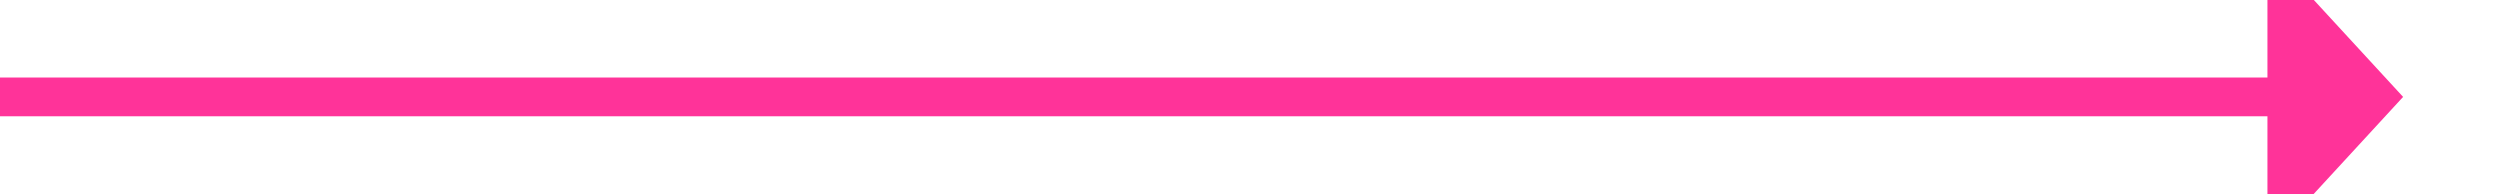
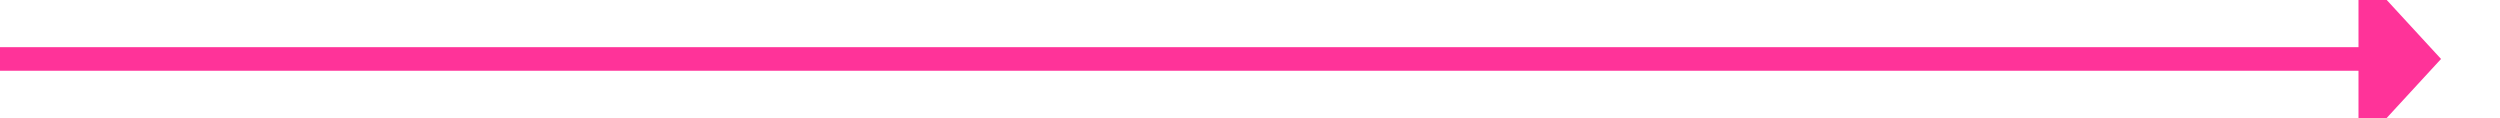
- <svg xmlns="http://www.w3.org/2000/svg" version="1.1" width="129px" height="10px" preserveAspectRatio="xMinYMid meet" viewBox="2186 495  129 8">
-   <path d="M 2186 499  L 2304 499  " stroke-width="2" stroke="#ff3399" fill="none" />
-   <path d="M 2303 506.6  L 2310 499  L 2303 491.4  L 2303 506.6  Z " fill-rule="nonzero" fill="#ff3399" stroke="none" />
+ <svg xmlns="http://www.w3.org/2000/svg" version="1.1" width="212px" height="10px" preserveAspectRatio="xMinYMid meet" viewBox="2117 308  212 8">
+   <path d="M 2117 312  L 2318 312  " stroke-width="2" stroke="#ff3399" fill="none" />
+   <path d="M 2317 319.6  L 2324 312  L 2317 304.4  L 2317 319.6  Z " fill-rule="nonzero" fill="#ff3399" stroke="none" />
</svg>
